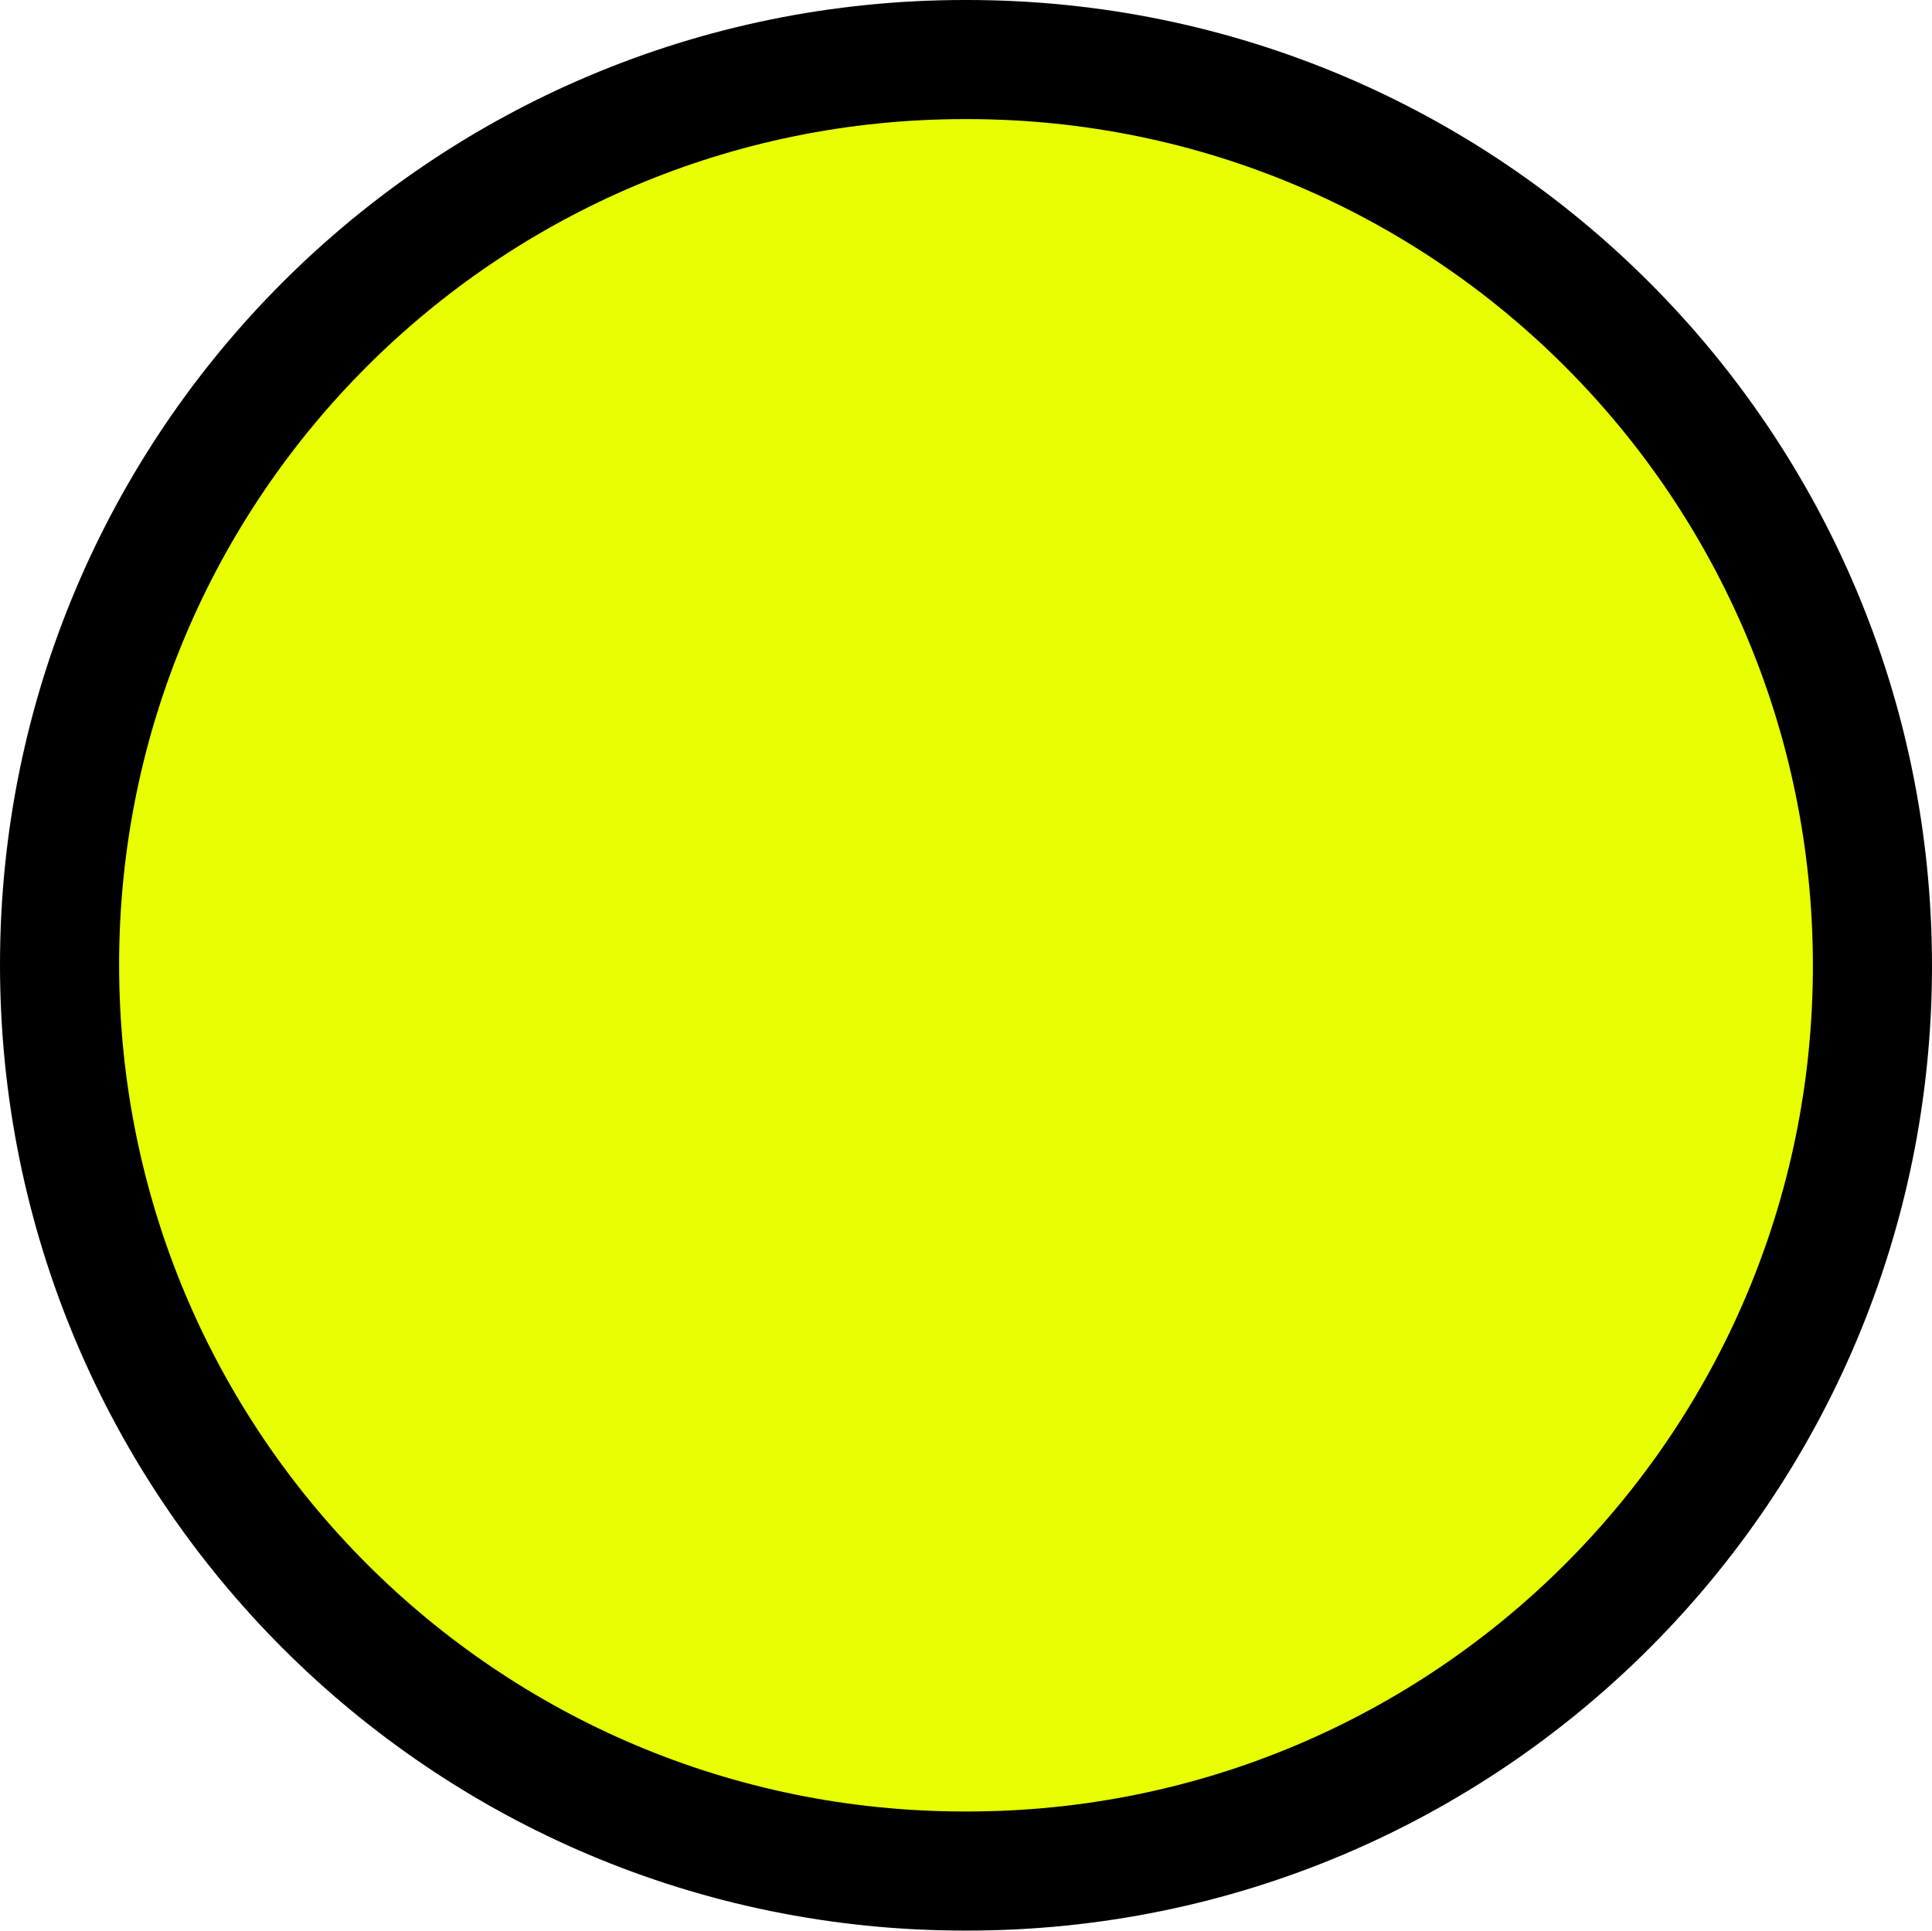
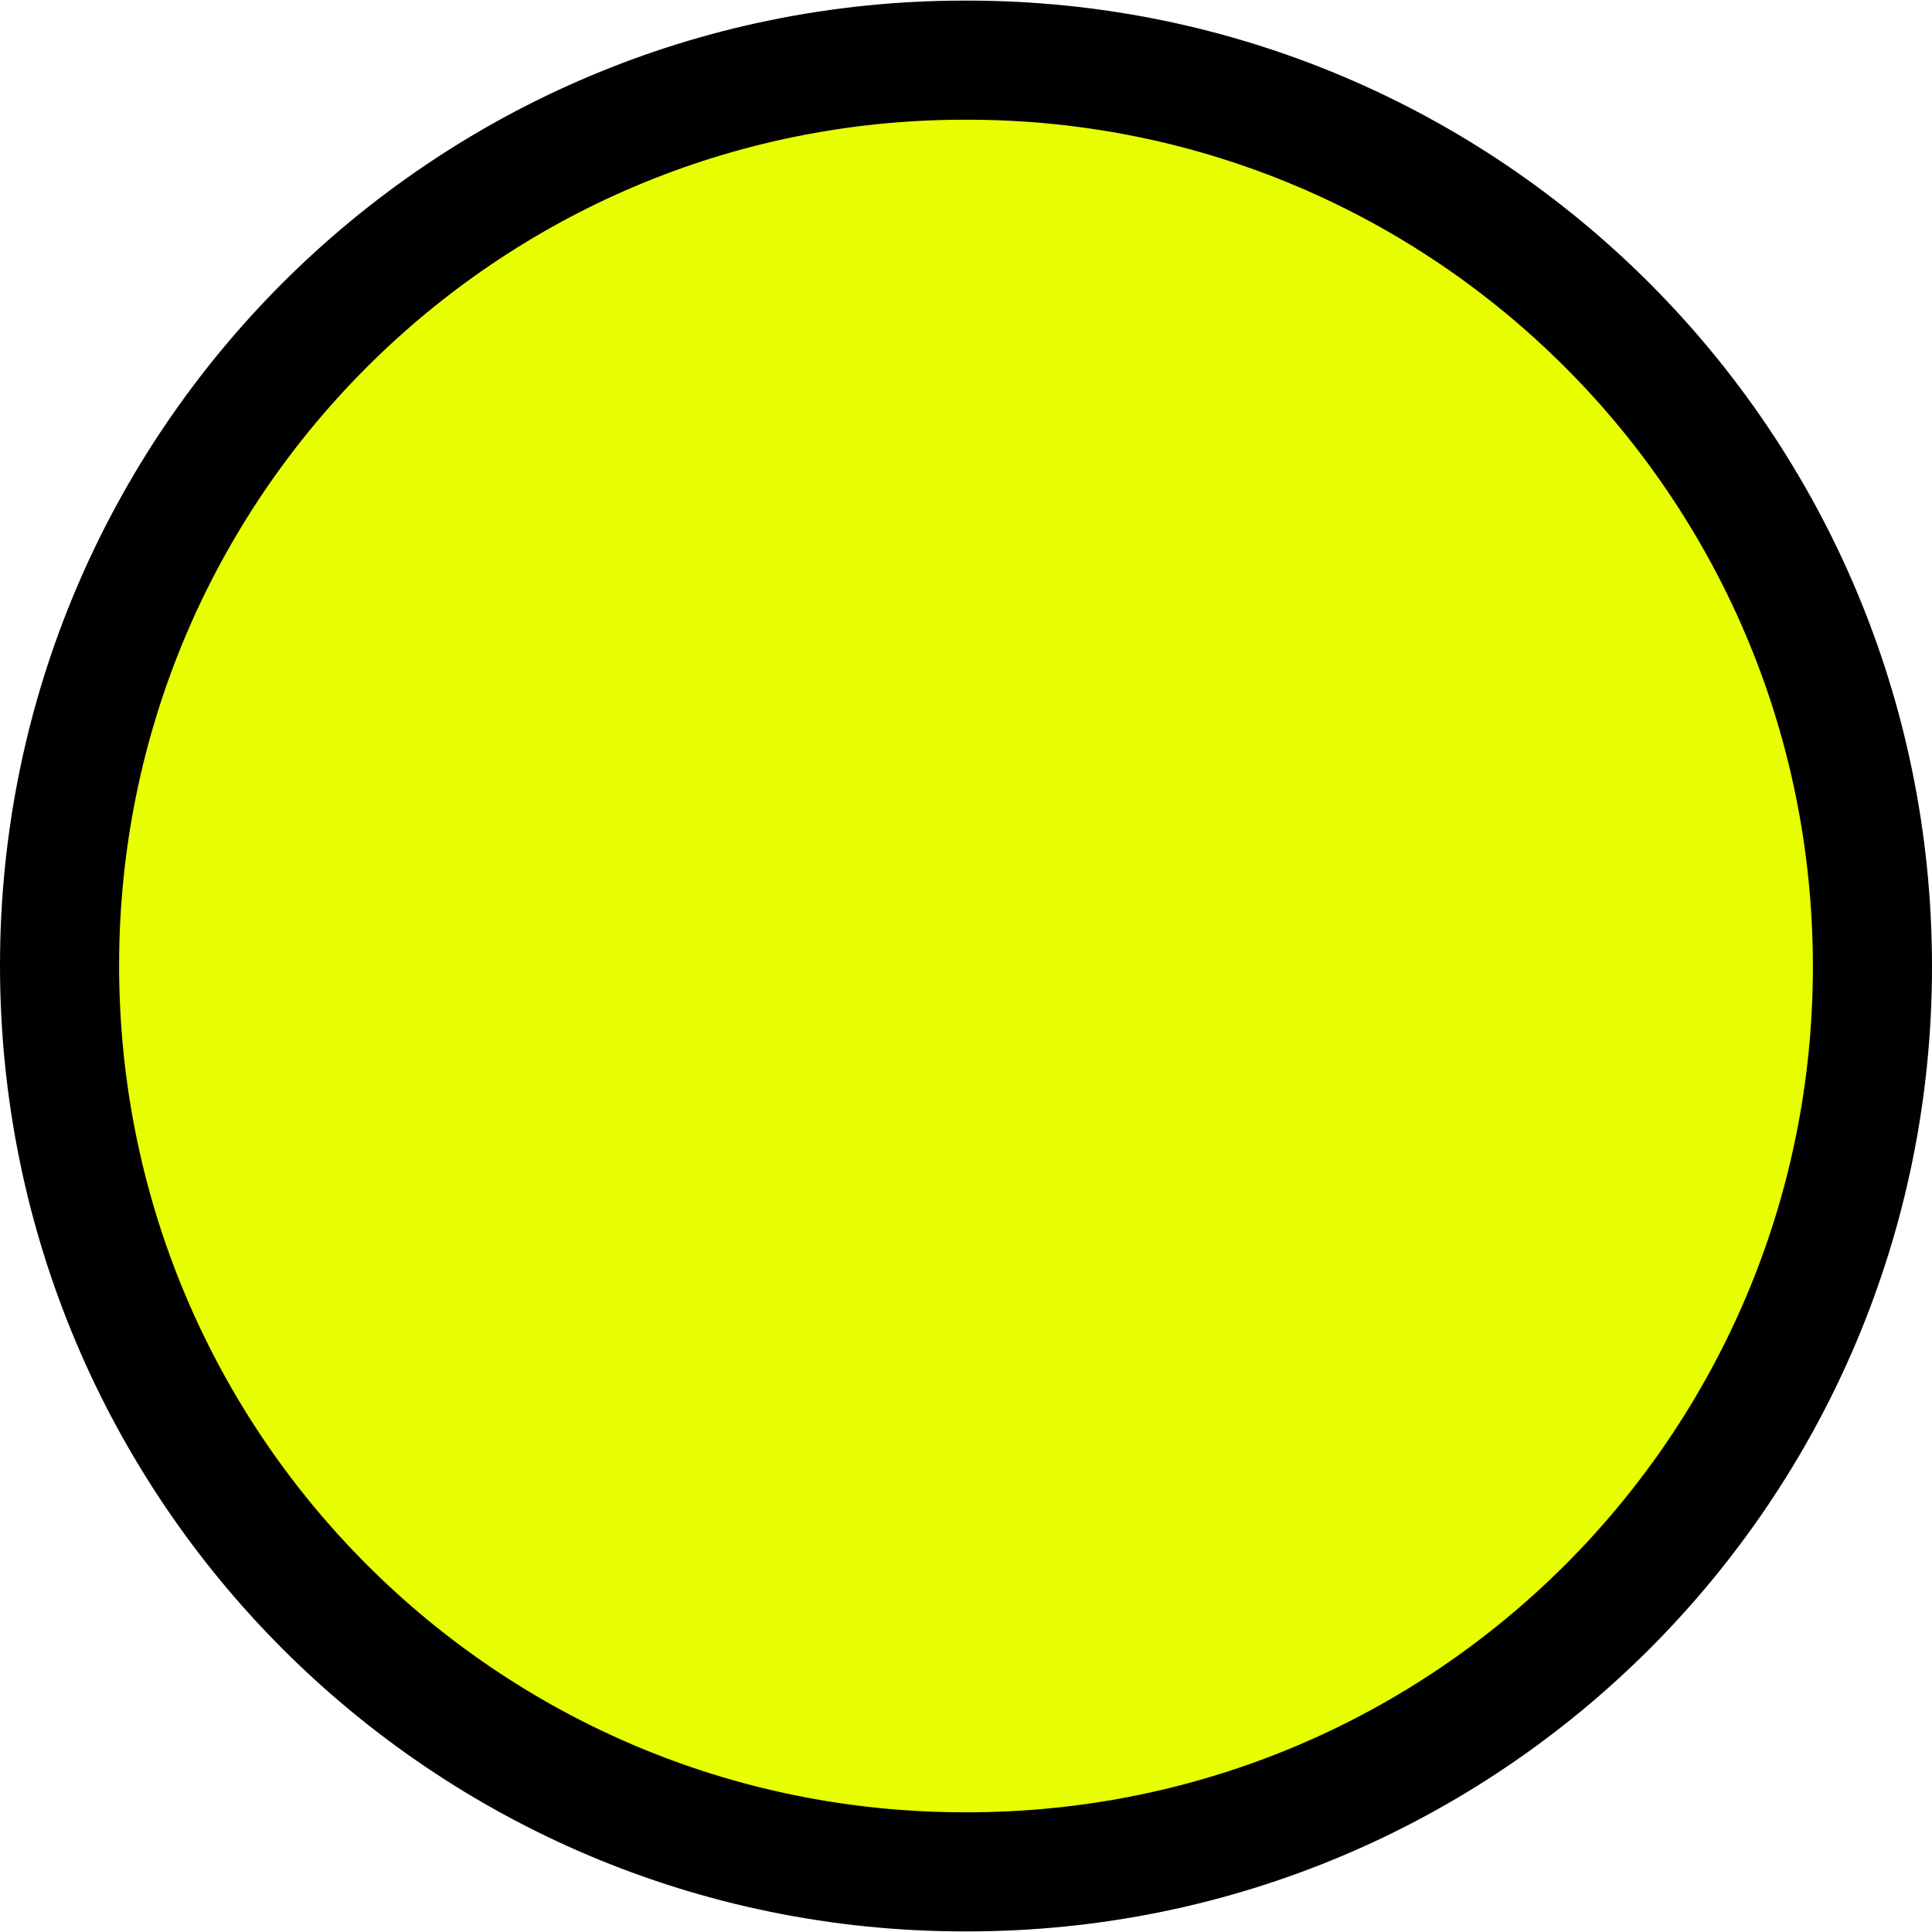
- <svg xmlns="http://www.w3.org/2000/svg" id="Layer_2" data-name="Layer 2" viewBox="0 0 16.22 16.21">
+ <svg xmlns="http://www.w3.org/2000/svg" id="Layer_2" data-name="Layer 2" viewBox="0 0 16.22 16.21" width="15" height="15">
  <defs>
    <style>
      .cls-1 {
        fill: #e7ff00;
        stroke: #000;
        stroke-miterlimit: 10;
      }
    </style>
  </defs>
  <g id="Layer_1-2" data-name="Layer 1">
    <path class="cls-1" d="M8.11,.5h-.01c-4.2,0-7.6,3.4-7.6,7.6H.5c0,4.21,3.4,7.61,7.6,7.61h.02c4.2,0,7.6-3.4,7.6-7.6h0C15.72,3.9,12.32,.5,8.12,.5h-.01Z" />
  </g>
</svg>
